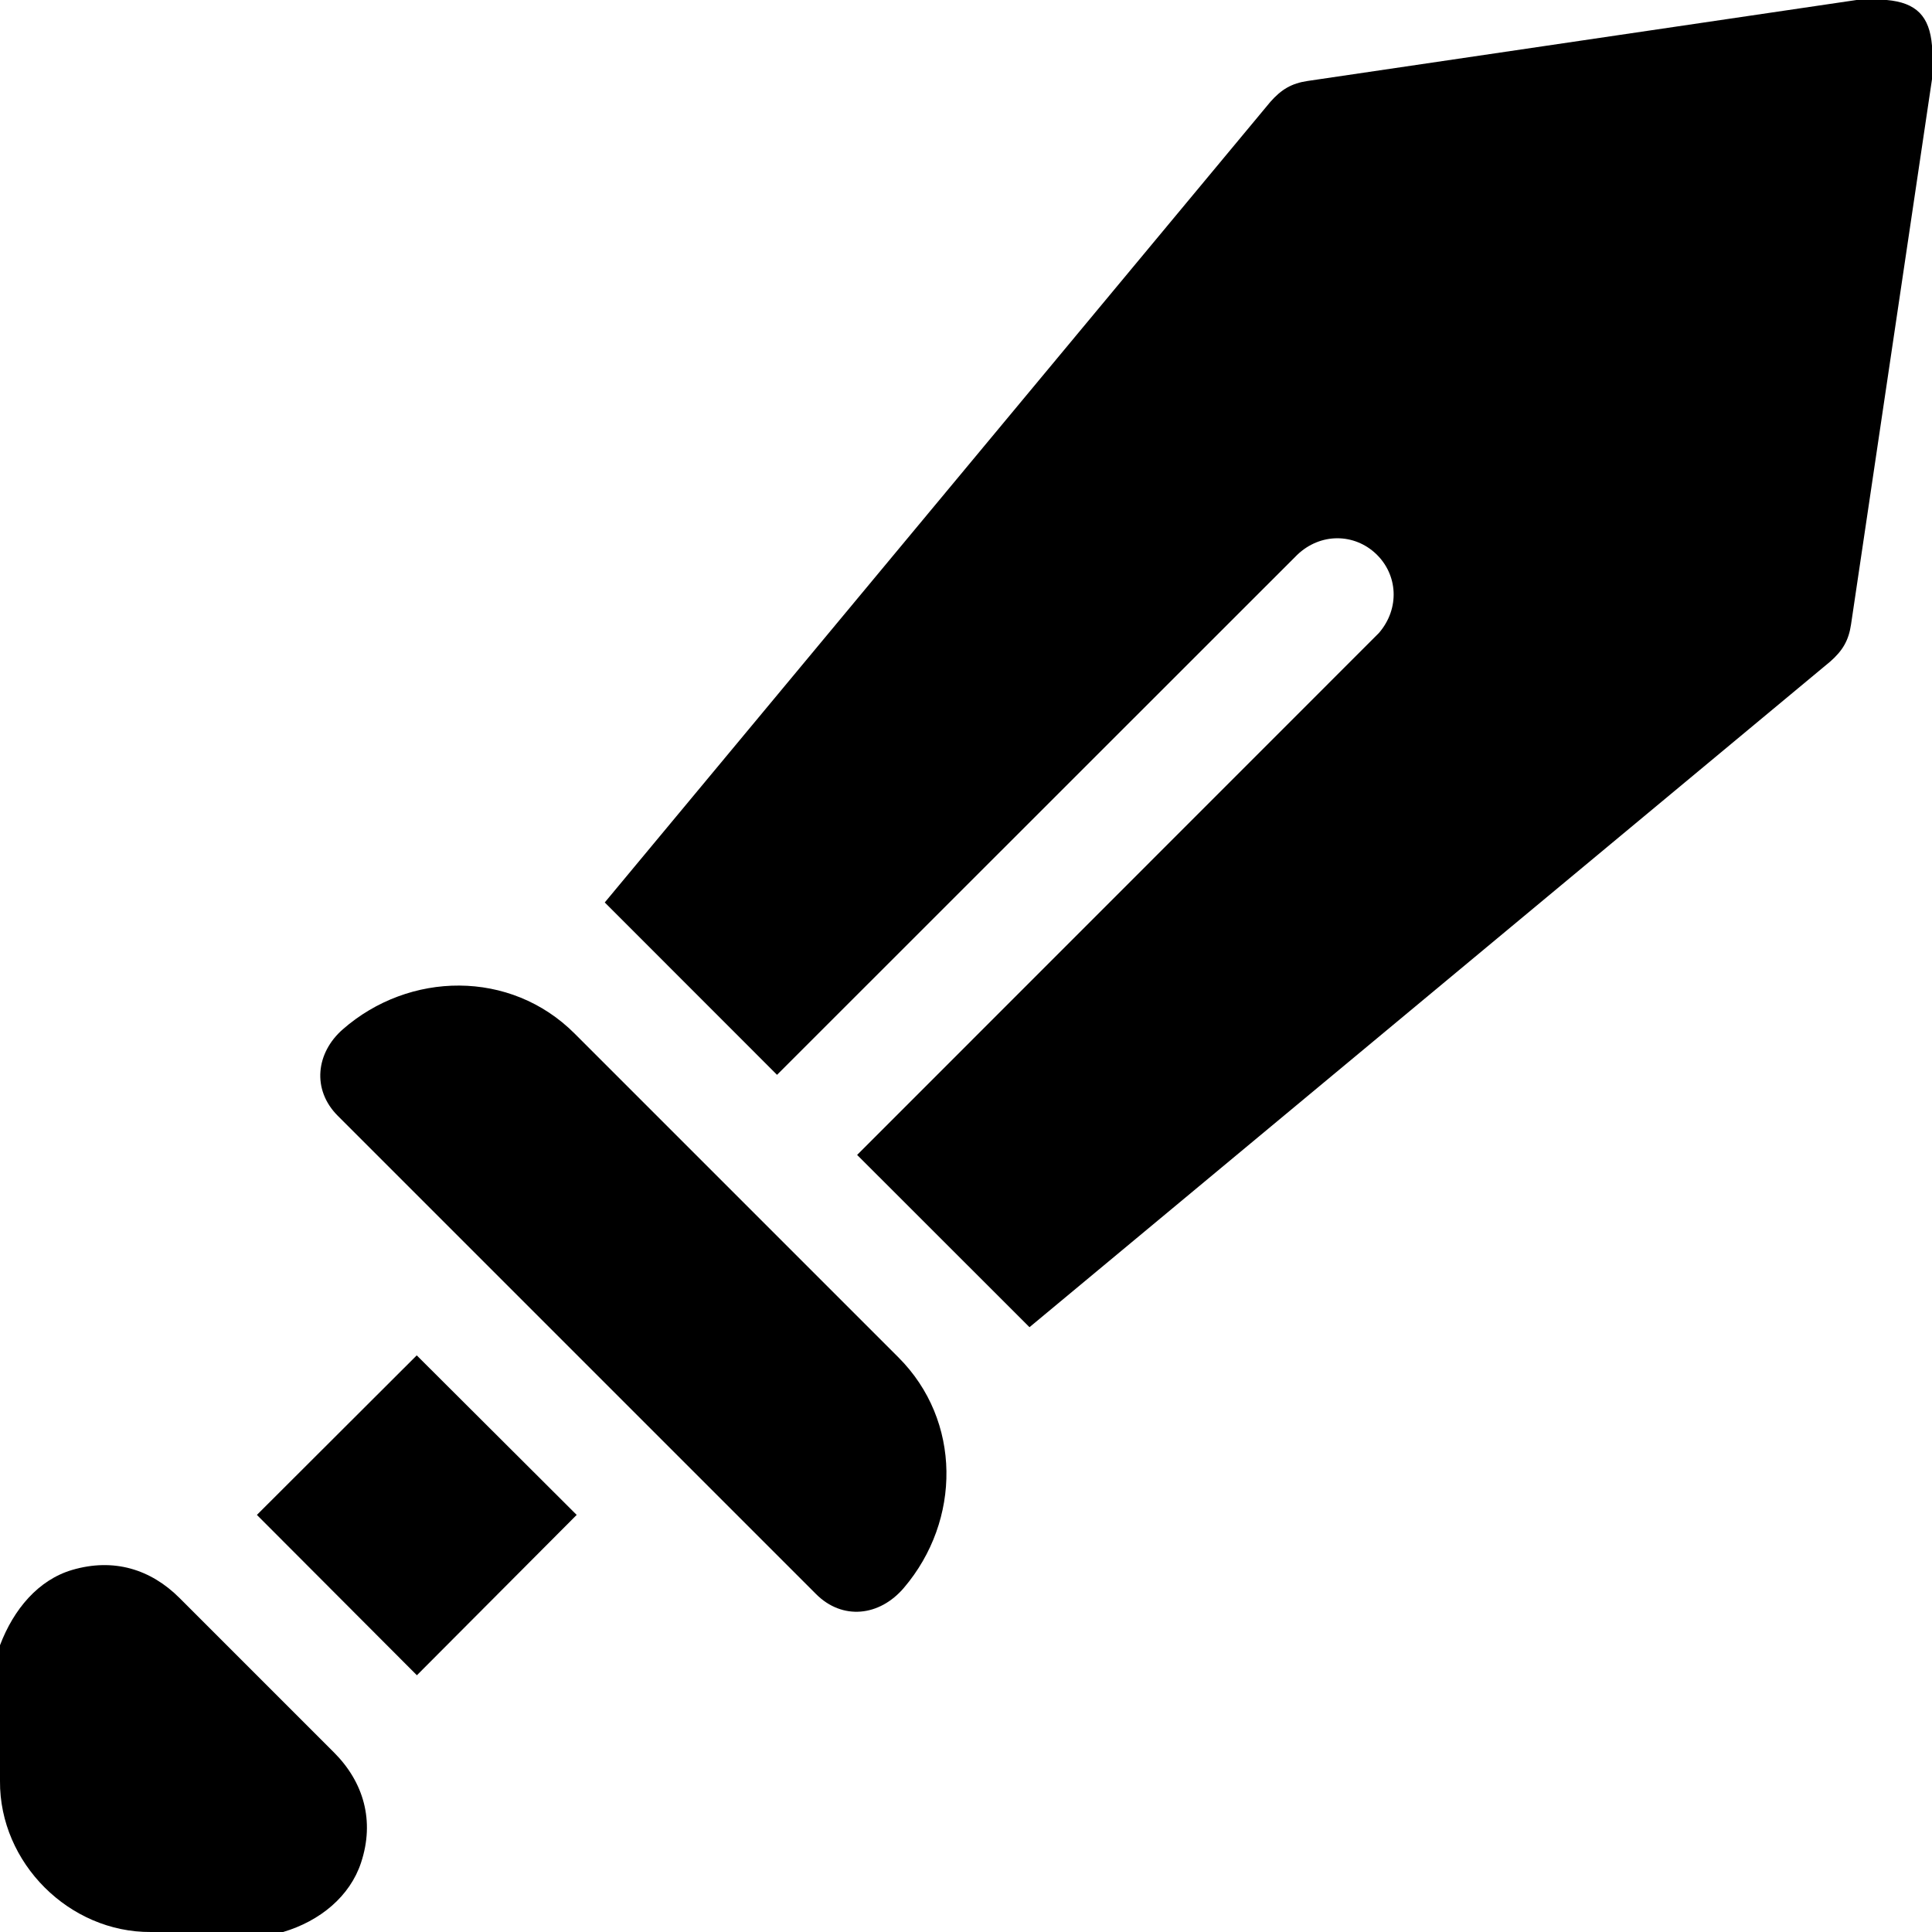
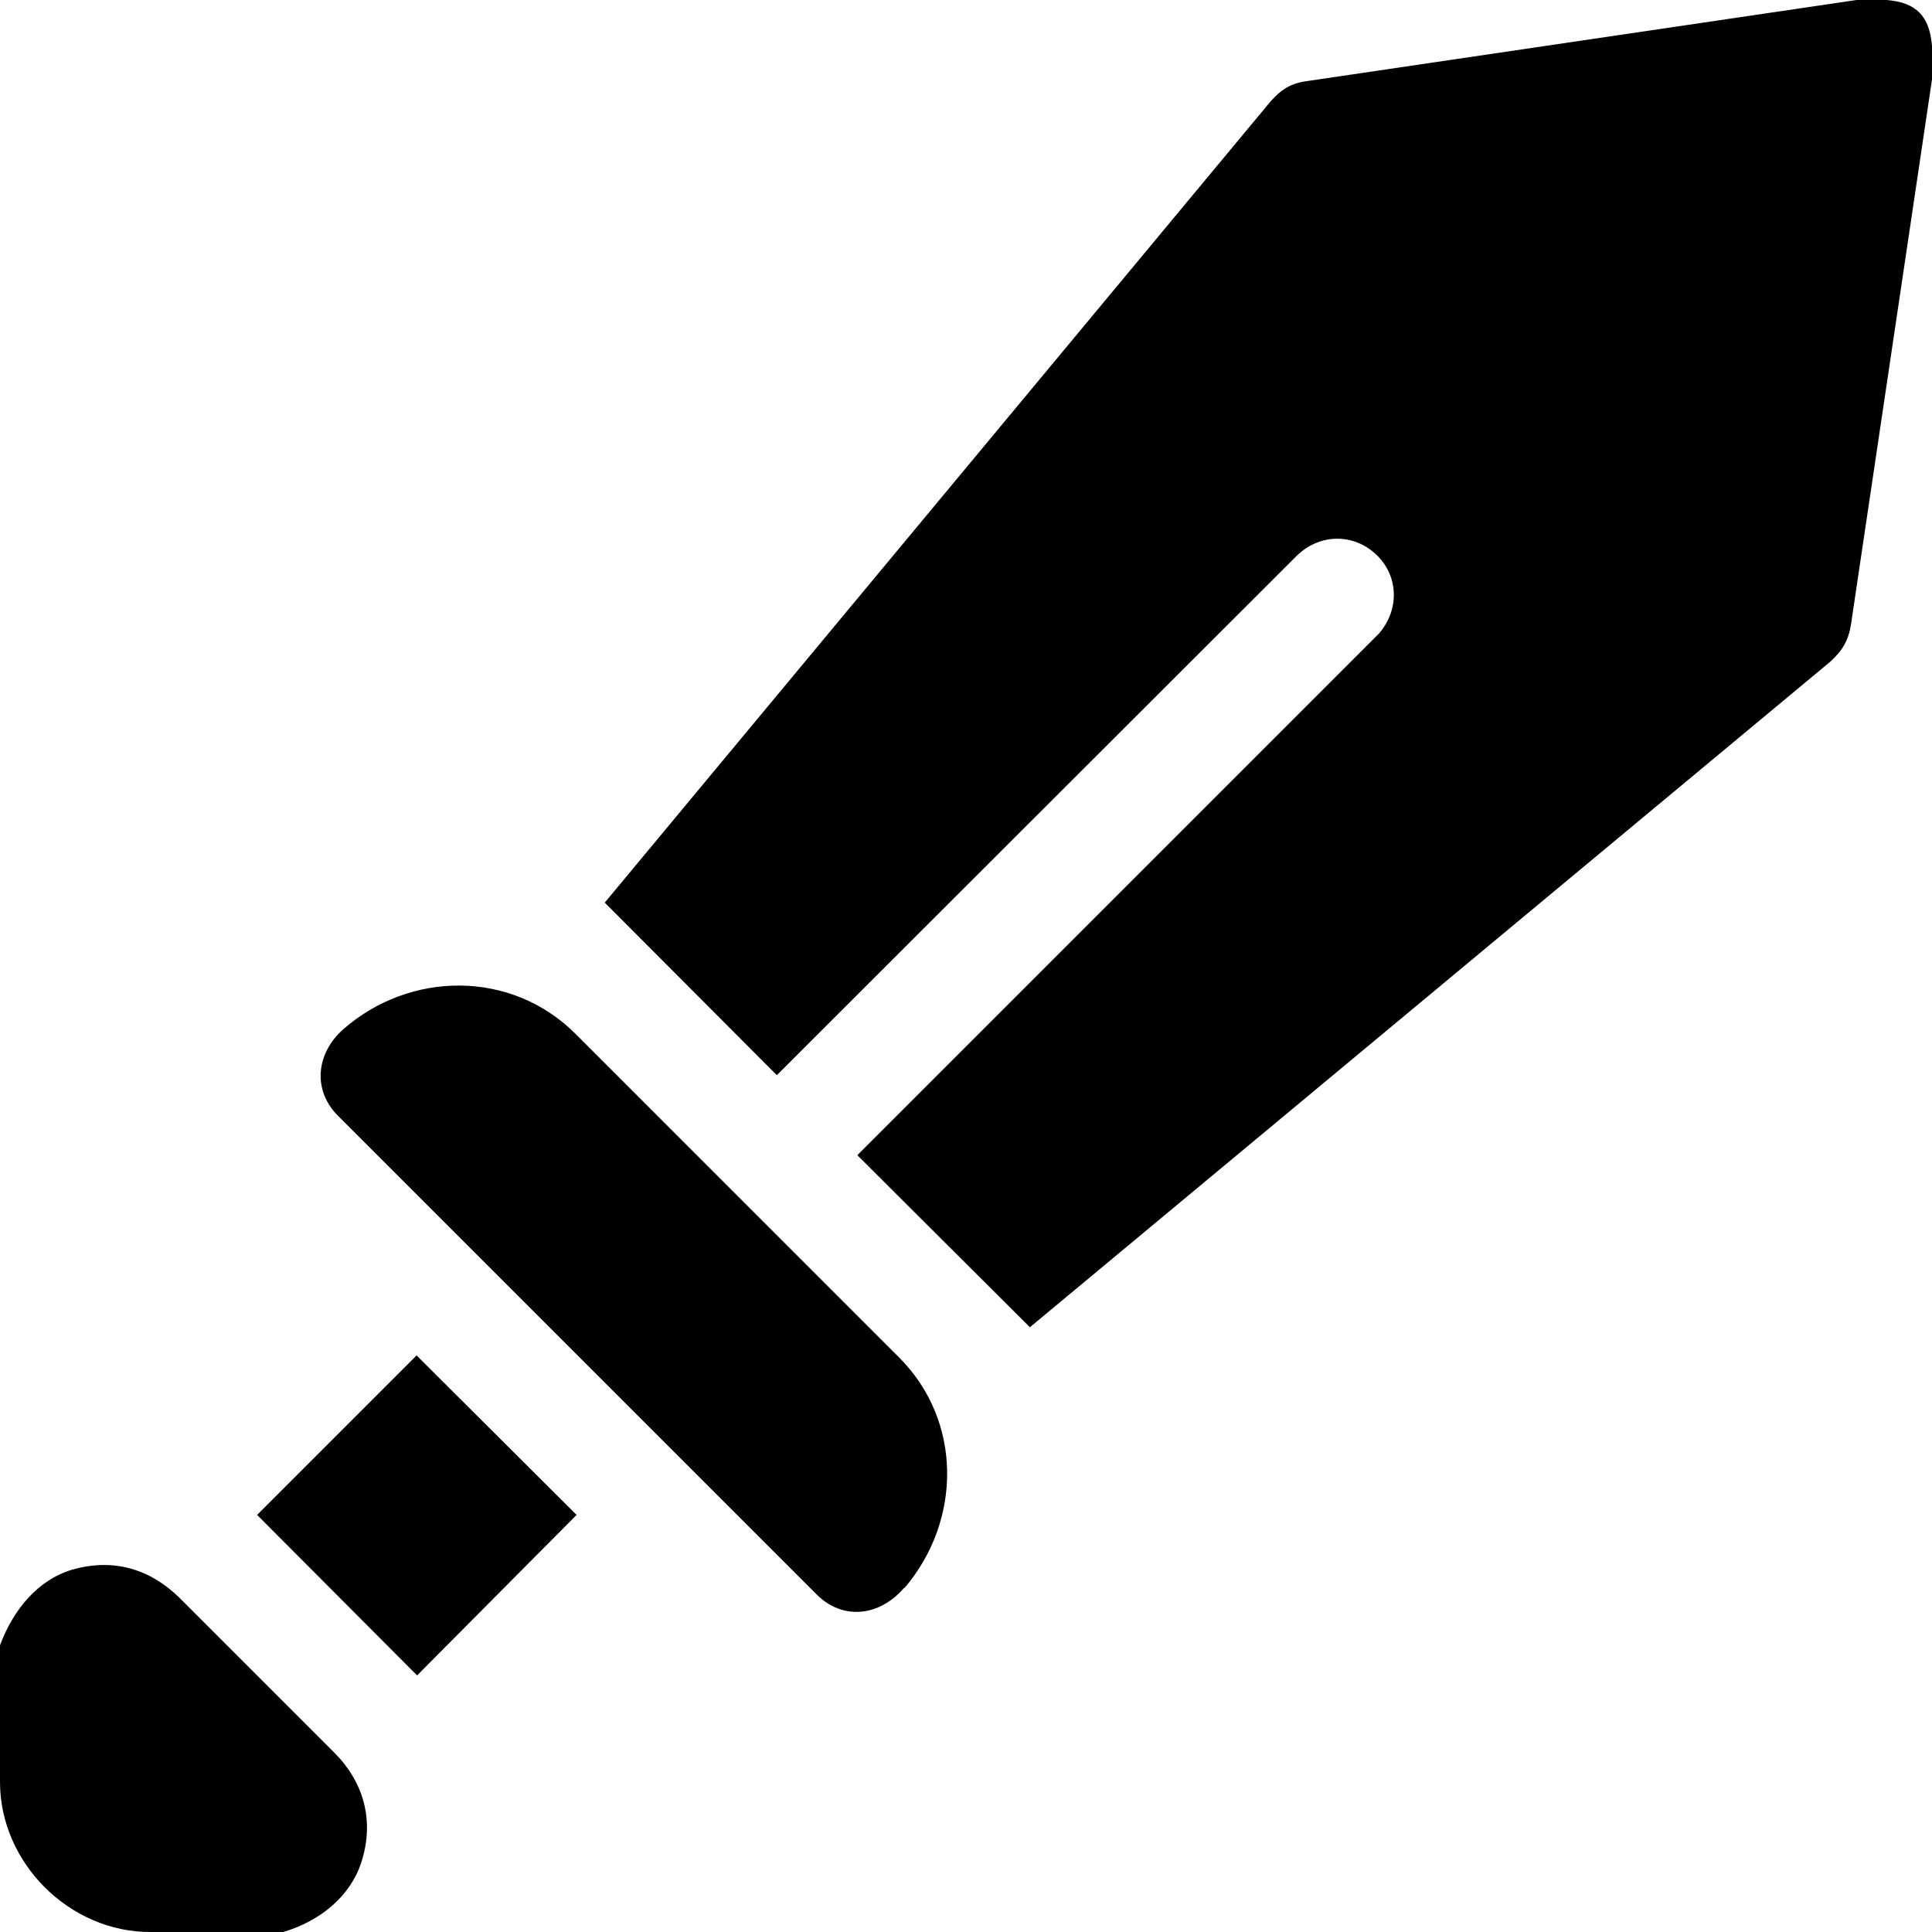
- <svg xmlns="http://www.w3.org/2000/svg" id="Layer_1" data-name="Layer 1" viewBox="0 0 384 384">
-   <path d="M375,0c5.88.52,8.52,3.22,9,9.09v6.66l-16.09,108.35c-.47,3.19-1.66,5.22-4.15,7.4l-159.14,132.29-34.26-34.24,103.71-103.74c4.22-4.9,3.75-11.6-.56-15.71-4.3-4.1-11.03-4.27-15.69.19l-103.38,103.34-34.24-34.26L252.5,20.24c2.18-2.47,4.21-3.68,7.41-4.15L369,0h6Z" />
-   <path d="M56.25,384h-26.25C13.75,384.12-.12,370.25,0,354v-27c2.73-7.19,7.63-12.98,14.33-14.96,8.26-2.43,15.63-.15,21.36,5.58l30.69,30.69c5.88,5.88,8.14,13.57,5.38,21.91-2.2,6.67-8.12,11.6-15.52,13.79Z" />
-   <path d="M179.66,315.59c-4.86,5.71-12.23,6.47-17.45,1.26l-95.07-95.07c-5.21-5.21-4.32-12.54.98-17.18,13.18-11.55,33.32-11.95,46.09.83l64.36,64.36c12.59,12.59,12.49,32.41,1.09,45.8Z" />
-   <polygon points="82.86 332.97 51.06 301.1 82.83 269.39 114.62 301.1 82.86 332.97" />
+ <svg xmlns="http://www.w3.org/2000/svg" id="Layer_1" version="1.1" viewBox="0 0 384 384">
+   <path d="M375,0c5.9.5,8.5,3.2,9,9.1v6.7l-16.1,108.3c-.5,3.2-1.7,5.2-4.1,7.4l-159.1,132.3-34.3-34.2,103.7-103.7c4.2-4.9,3.8-11.6-.6-15.7-4.3-4.1-11-4.3-15.7.2l-103.4,103.3-34.2-34.3L252.5,20.2c2.2-2.5,4.2-3.7,7.4-4.1L369,0h6Z" />
+   <path d="M56.2,384h-26.2c-16.2.1-30.1-13.8-30-30v-27c2.7-7.2,7.6-13,14.3-15,8.3-2.4,15.6-.1,21.4,5.6l30.7,30.7c5.9,5.9,8.1,13.6,5.4,21.9-2.2,6.7-8.1,11.6-15.5,13.8h0Z" />
+   <path d="M179.7,315.6c-4.9,5.7-12.2,6.5-17.4,1.3l-95.1-95.1c-5.2-5.2-4.3-12.5,1-17.2,13.2-11.6,33.3-11.9,46.1.8l64.4,64.4c12.6,12.6,12.5,32.4,1.1,45.8Z" />
+   <polygon points="82.9 333 51.1 301.1 82.8 269.4 114.6 301.1 82.9 333" />
</svg>
